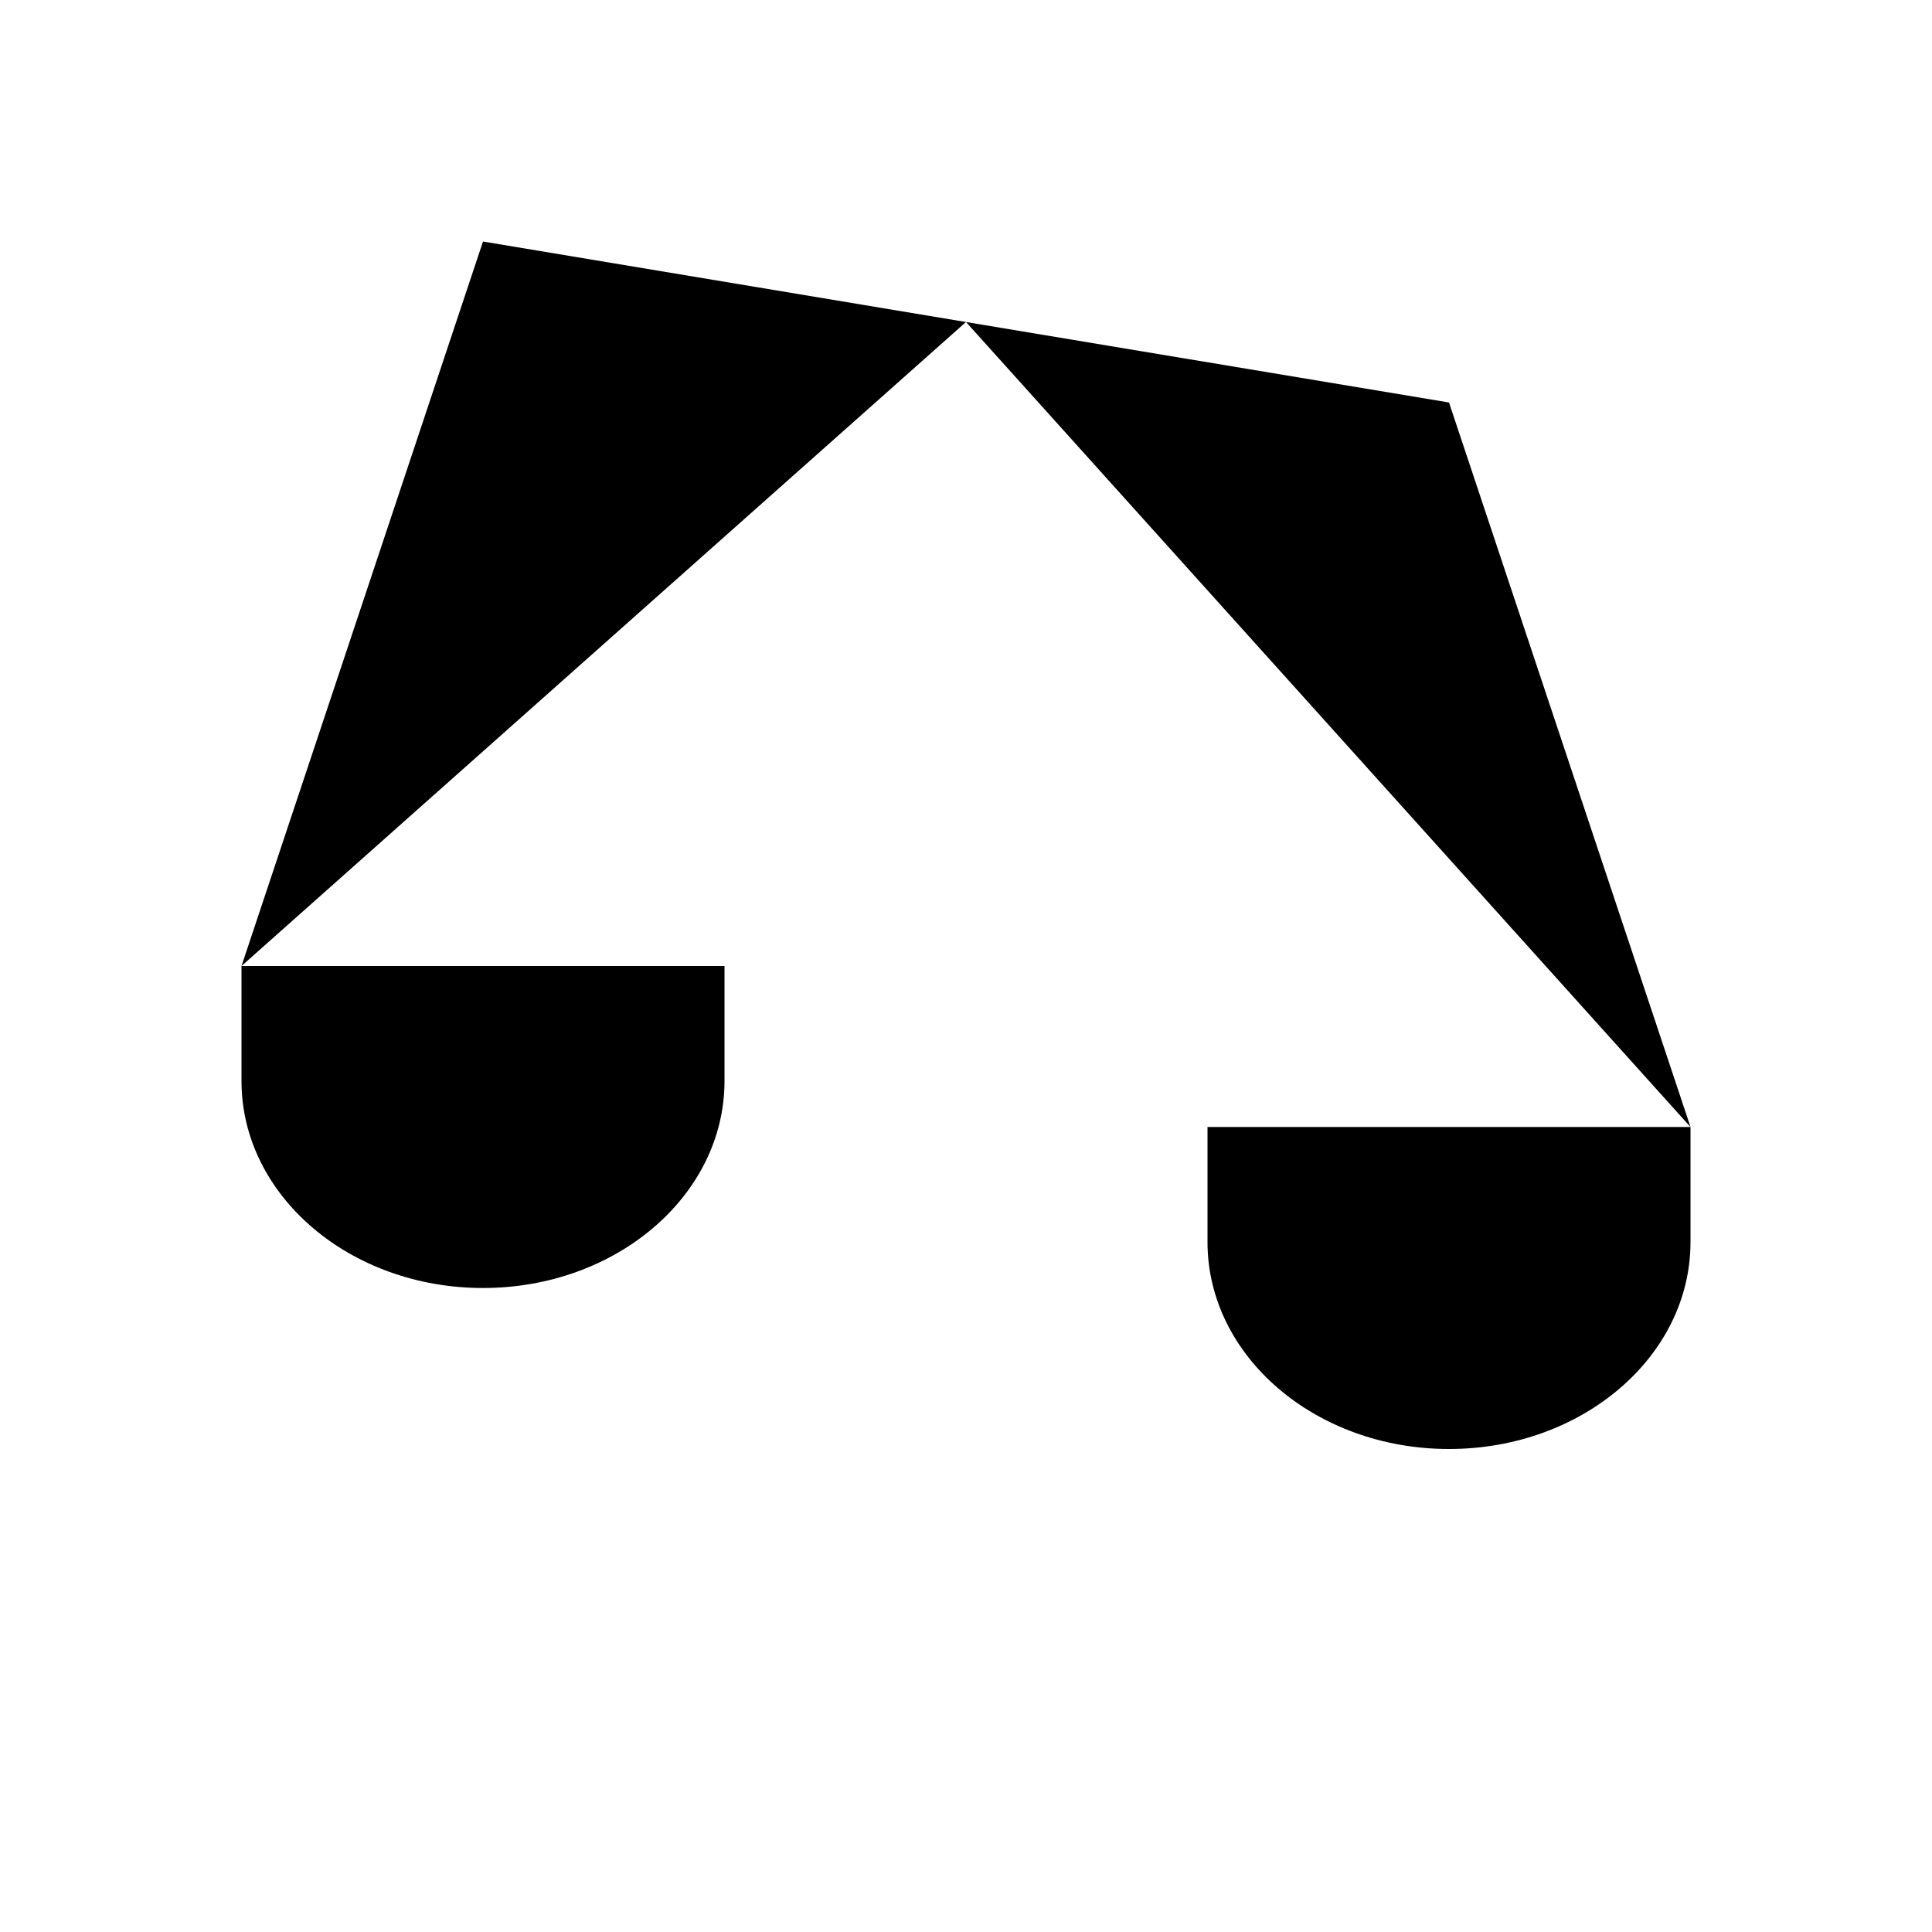
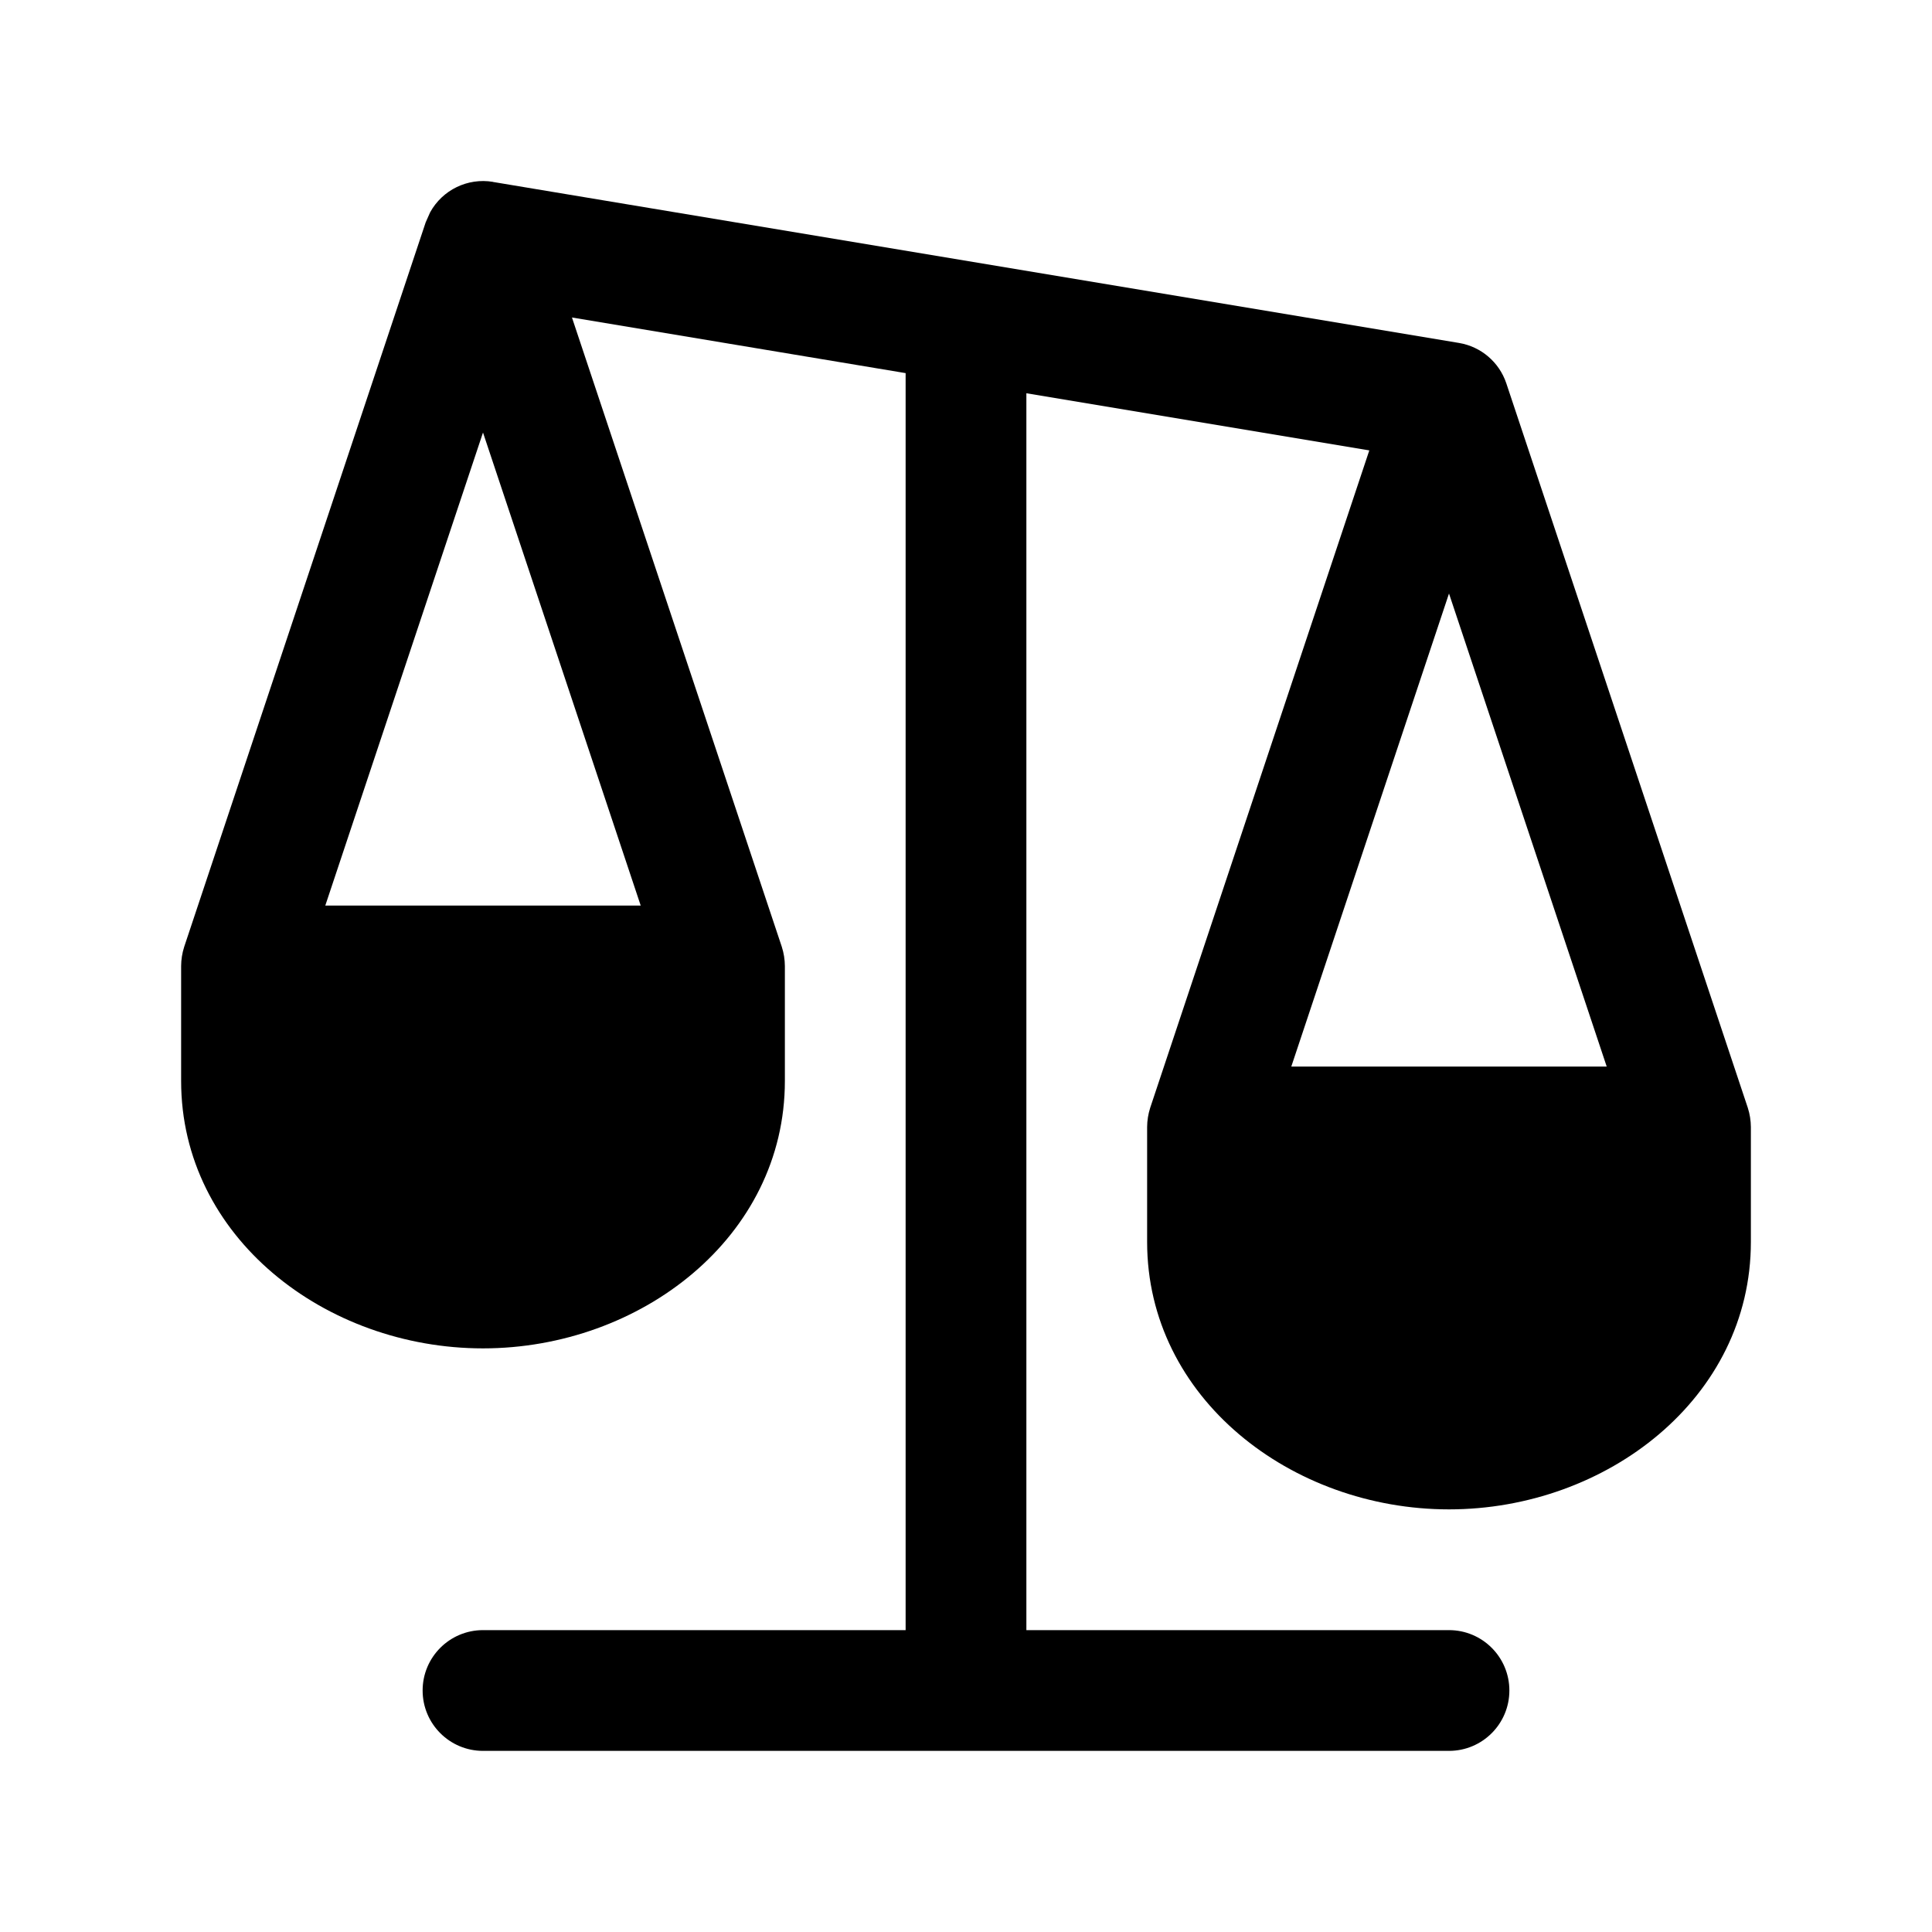
<svg xmlns="http://www.w3.org/2000/svg" width="24" height="24" fill="currentColor" viewBox="0 0 24 24">
-   <path d="M3 12v1.429C3 14.849 4.343 16 6 16s3-1.151 3-2.571V12zm12 2v1.429C15 16.849 16.343 18 18 18s3-1.151 3-2.571V14zm3 7H6m6-17 6 1 3 9m-3-9-3 9M6 3l3 9m3-8L6 3l-3 9m9-8v17" />
+   <path fill-rule="evenodd" d="m6.123 2.26 12 2a.75.75 0 0 1 .589.502l3 9a.8.8 0 0 1 .038.238v1.428c0 1.939-1.792 3.322-3.75 3.322s-3.75-1.383-3.75-3.322V14a.8.8 0 0 1 .038-.238l2.722-8.167-4.26-.71V20.25H18a.75.75 0 0 1 0 1.5H6a.75.75 0 0 1 0-1.5h5.25V4.635l-4.145-.691 2.607 7.818A.8.8 0 0 1 9.75 12v1.428c0 1.939-1.792 3.322-3.75 3.322s-3.75-1.383-3.75-3.322V12a.8.8 0 0 1 .038-.238l3-9 .055-.124a.75.75 0 0 1 .78-.379m9.918 10.99h3.918L18 7.373zm-12-2h3.918L6 5.373z" />
</svg>
